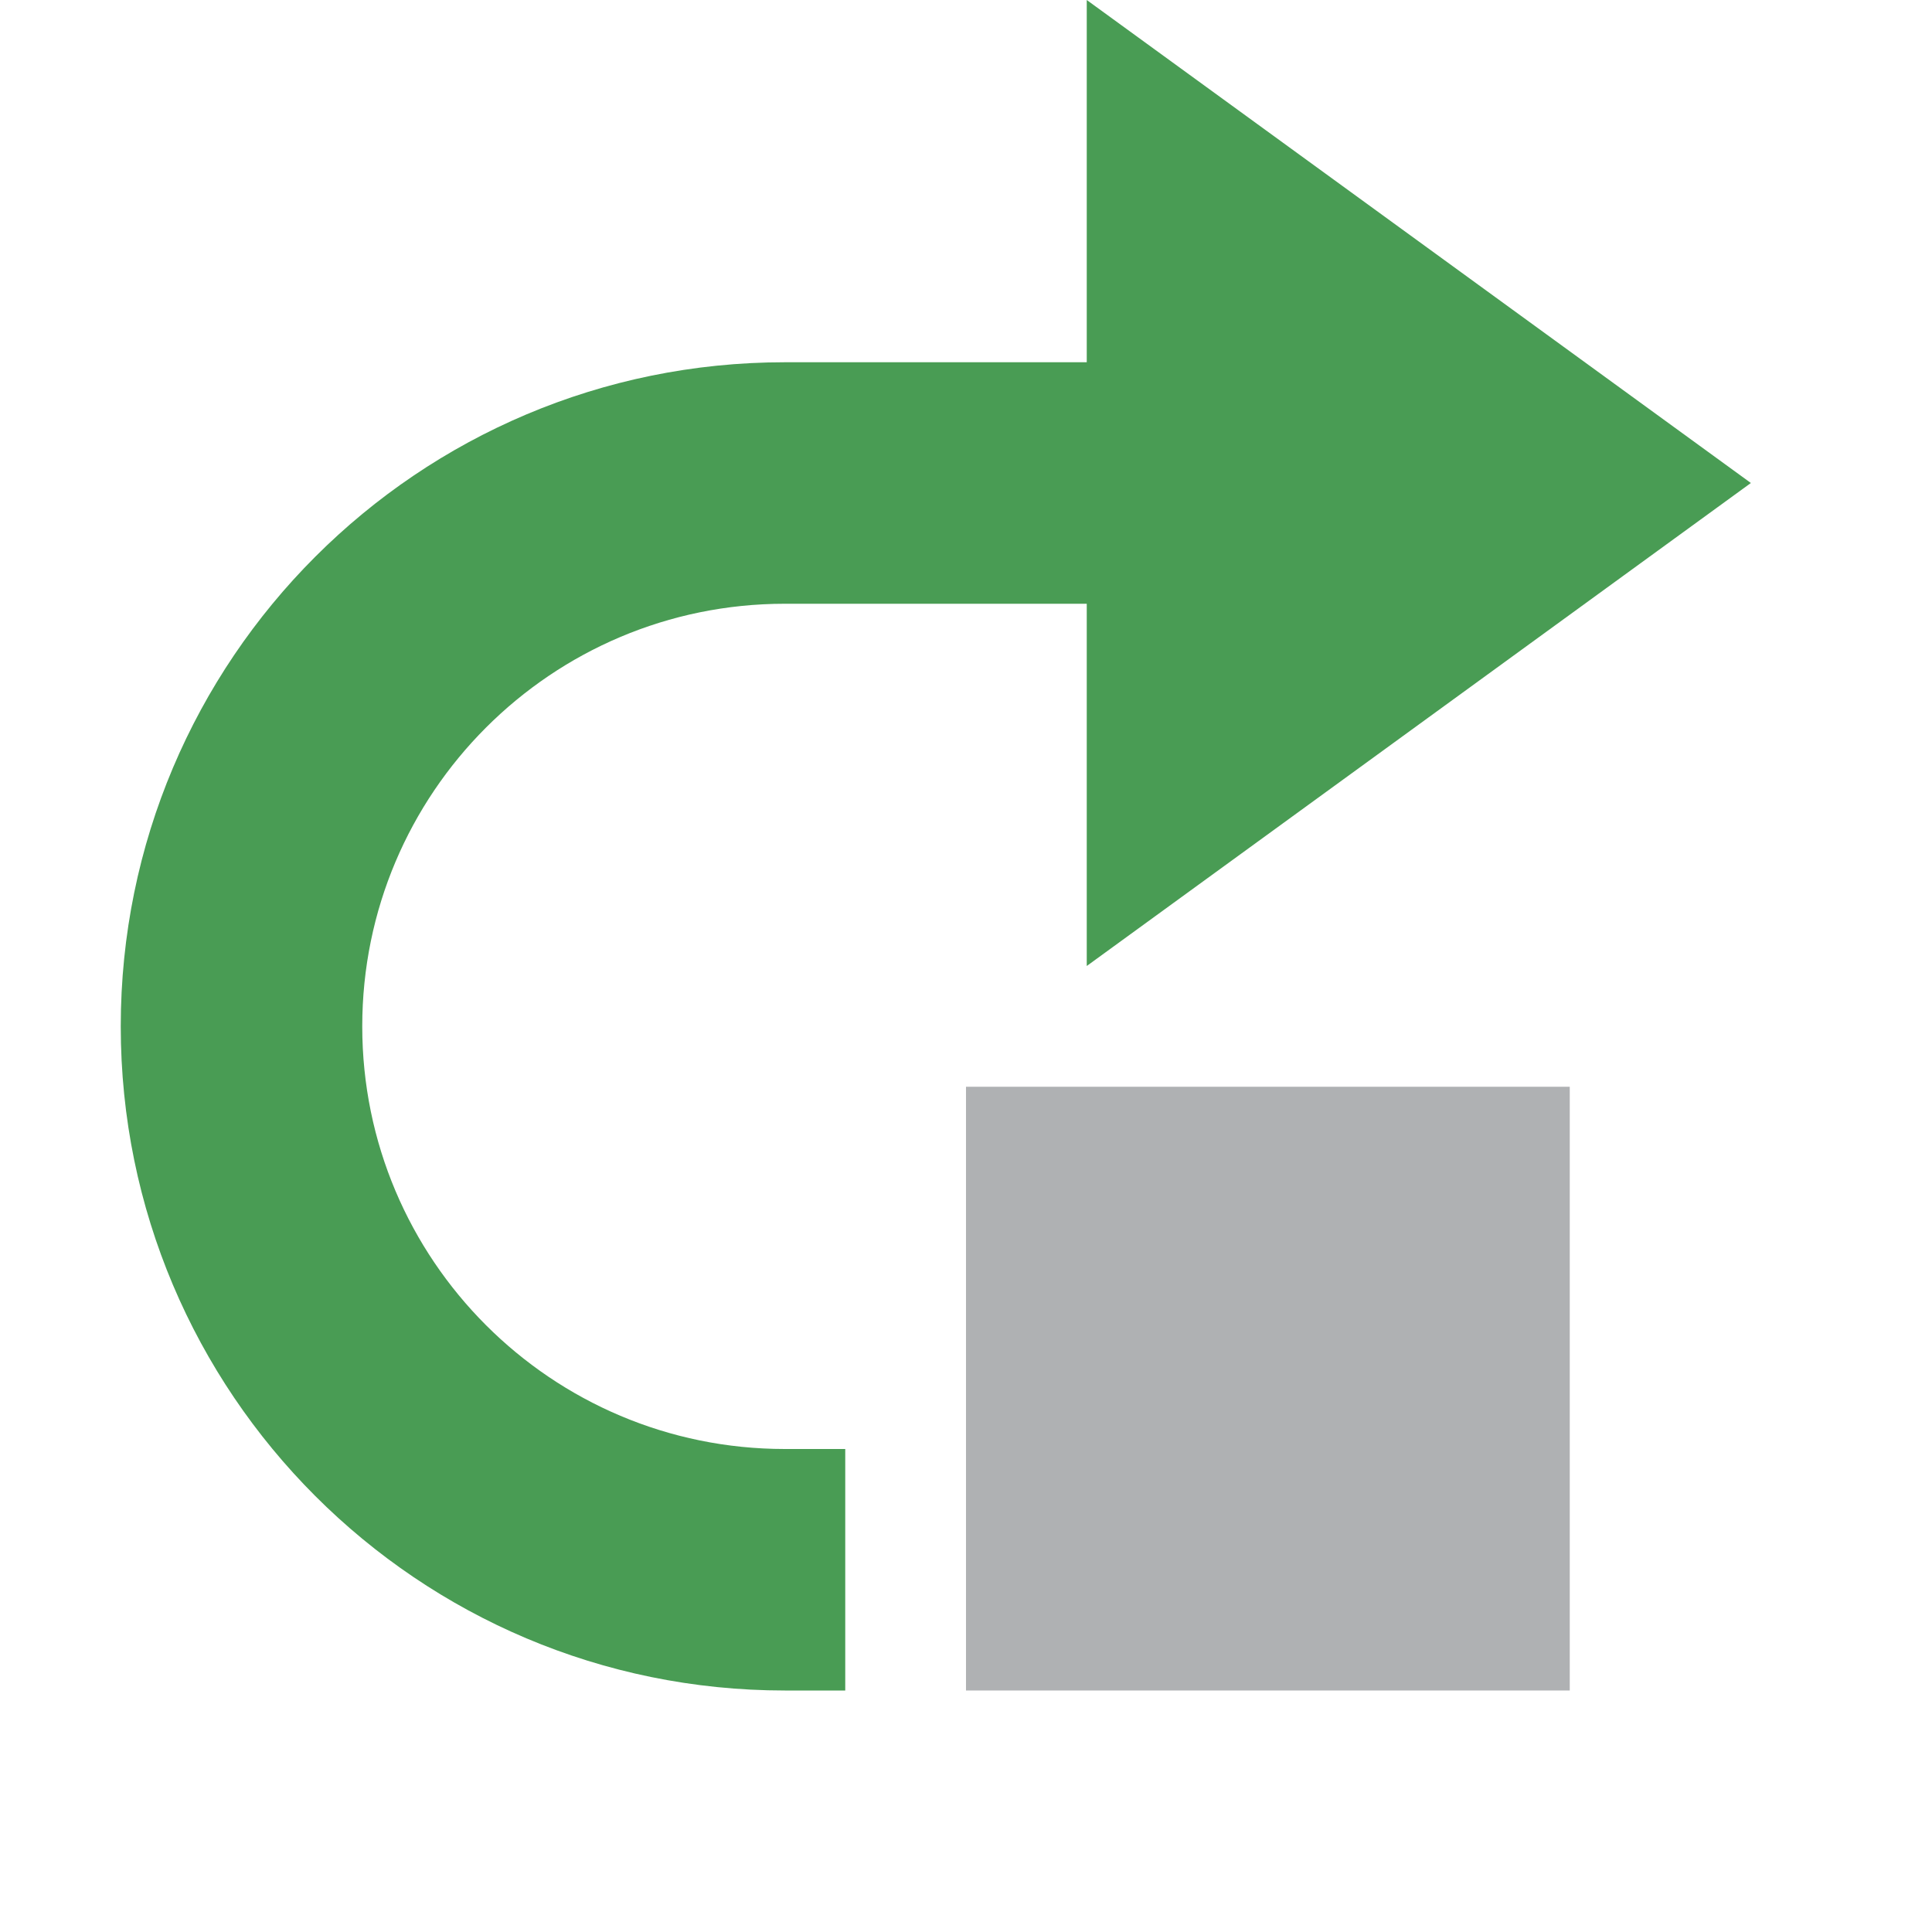
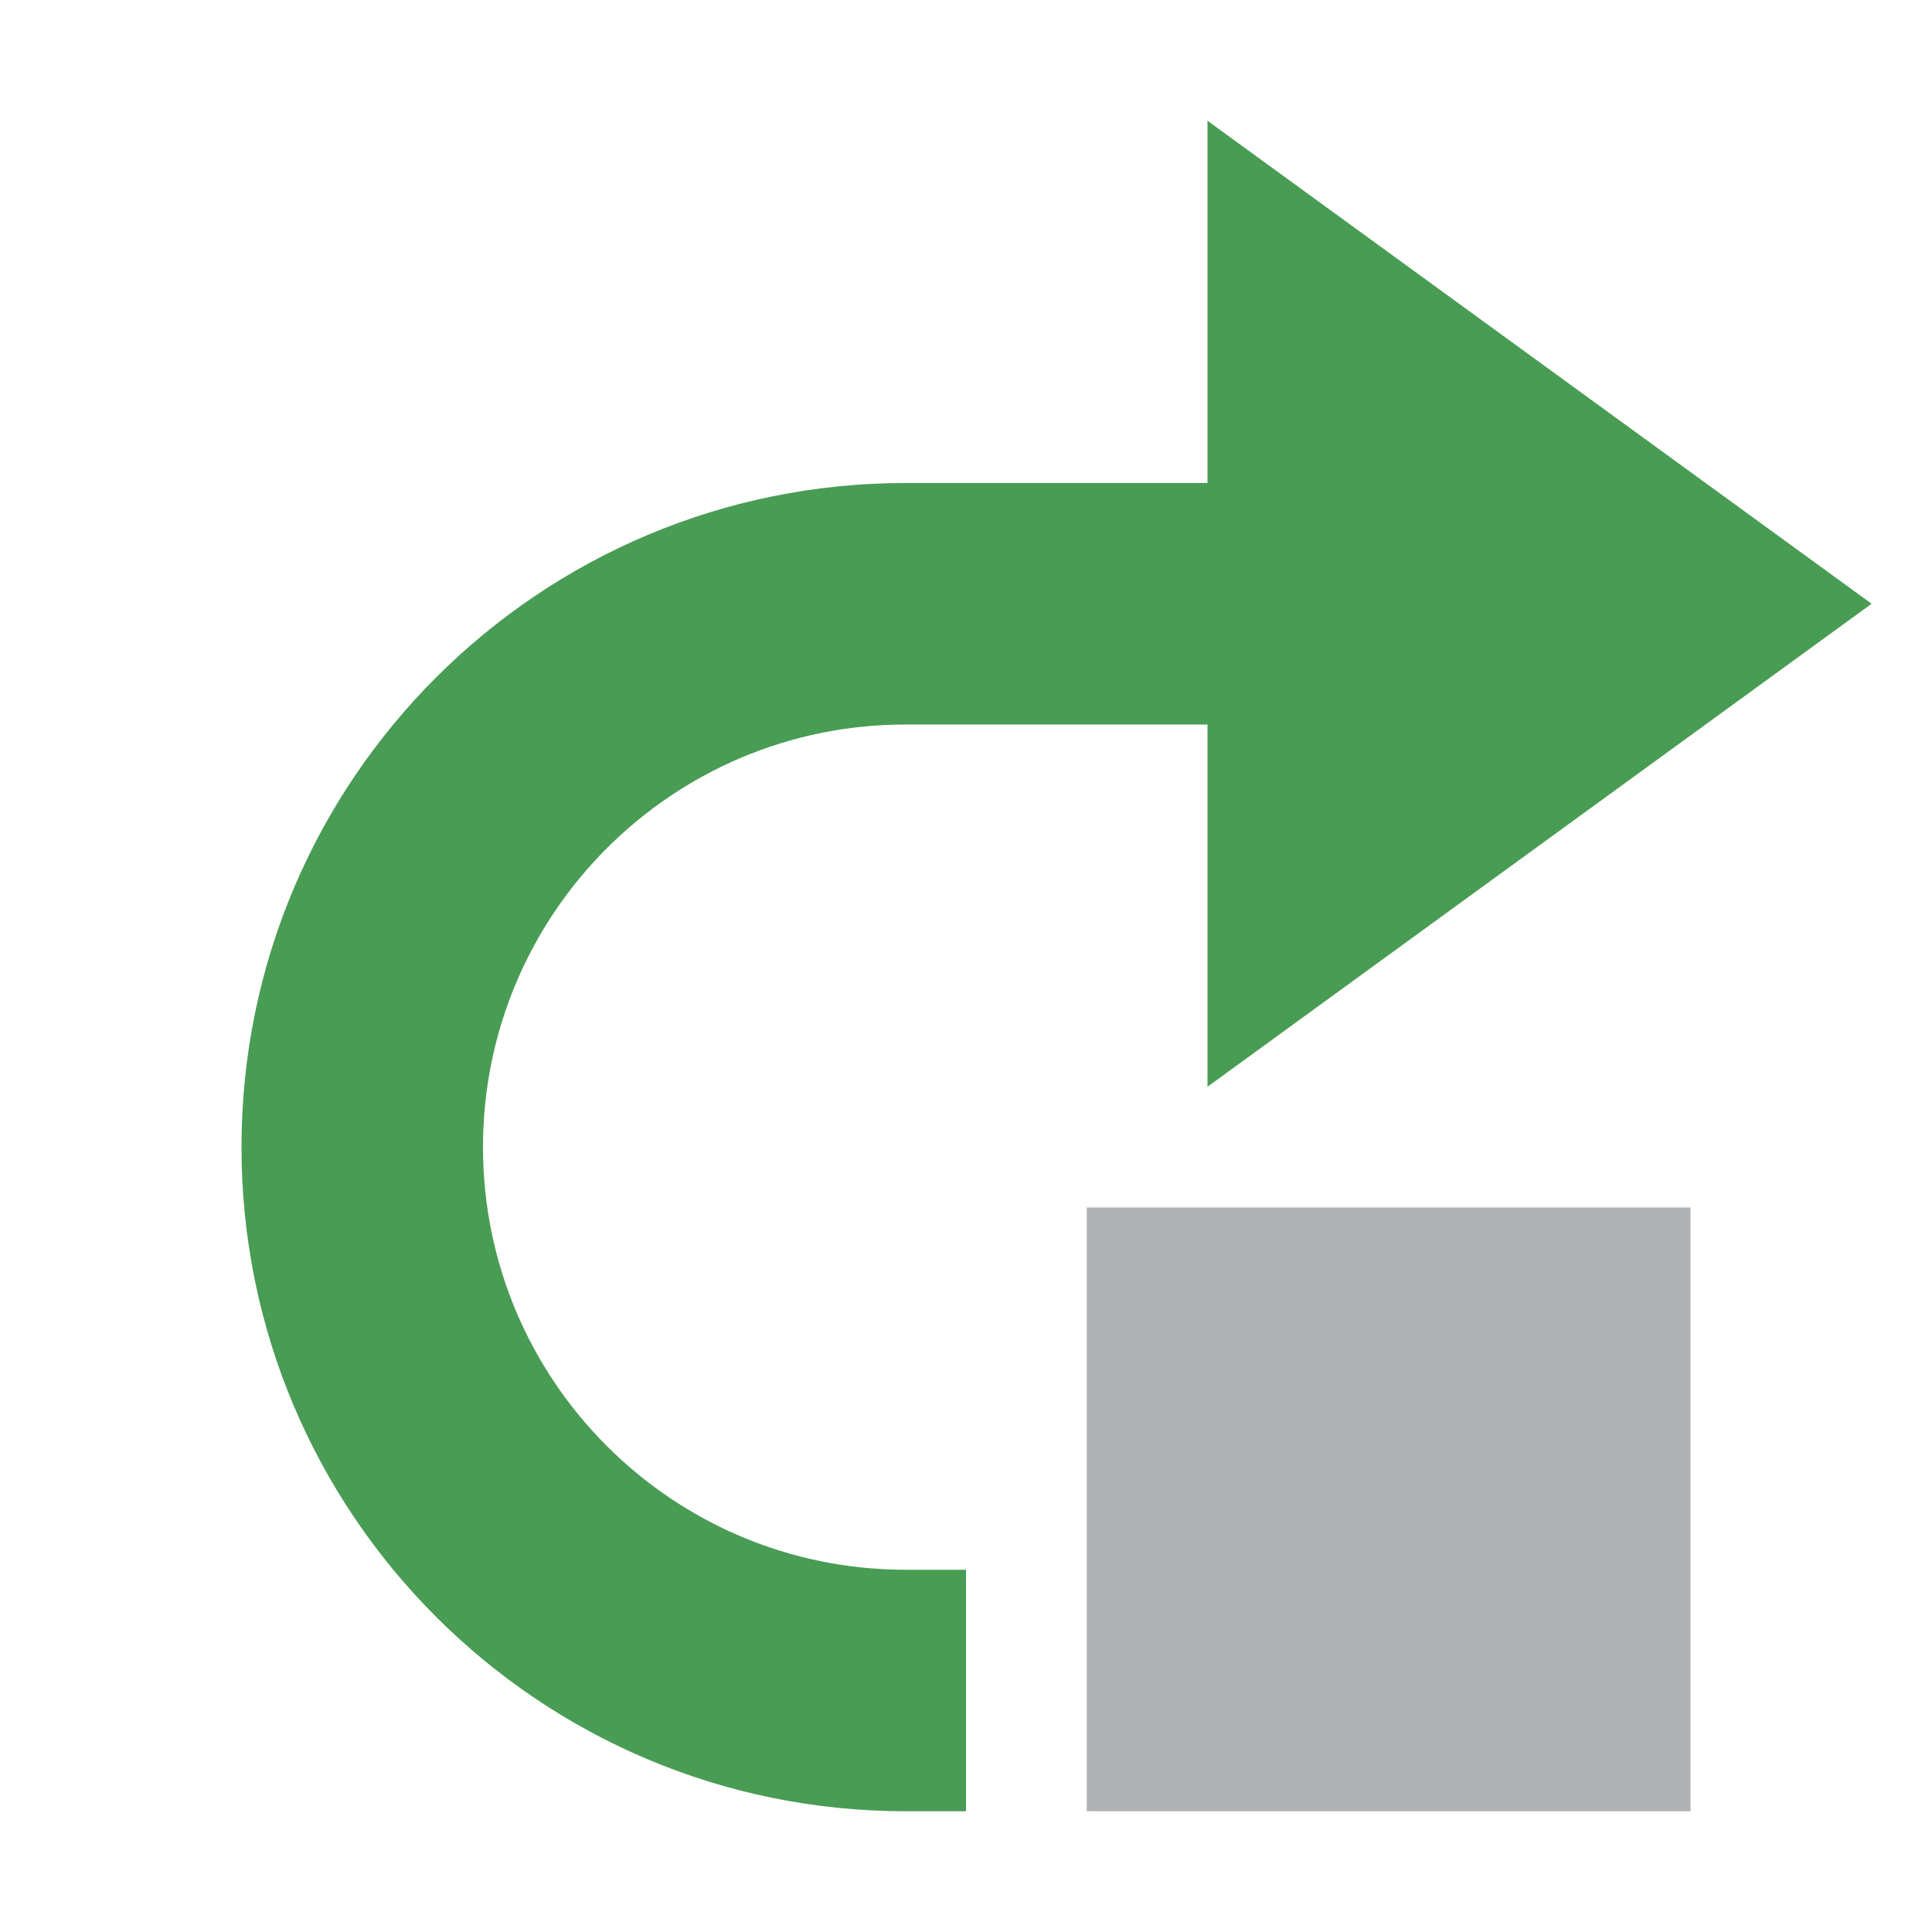
<svg xmlns="http://www.w3.org/2000/svg" width="16" height="16" viewBox="0 0 16 16">
  <g fill="none" fill-rule="evenodd">
-     <rect width="5" height="5" x="8" y="9" fill="#AFB1B3" />
-     <polygon fill="#499C54" points="9 0 14.5 4 9 8" />
-     <path fill="#499C54" d="M7,14 L6.5,14 C3.462,14 1,11.538 1,8.5 C1,5.462 3.462,3 6.5,3 L10,3 L10,5 L6.5,5 C4.567,5 3,6.567 3,8.5 C3,10.433 4.567,12 6.5,12 L7,12 L7,14 Z" />
+     <rect width="5" height="5" x="9" y="10" fill="#AFB1B3" />
+     <polygon fill="#499C54" points="10 1 15.5 5 10 9" />
+     <path fill="#499C54" d="M8,15 L7.5,15 C4.462,15 2,12.538 2,9.5 C2,6.462 4.462,4 7.5,4 L11,4 L11,6 L7.5,6 C5.567,6 4,7.567 4,9.5 C4,11.433 5.567,13 7.5,13 L8,13 L8,15 Z" />
  </g>
</svg>
